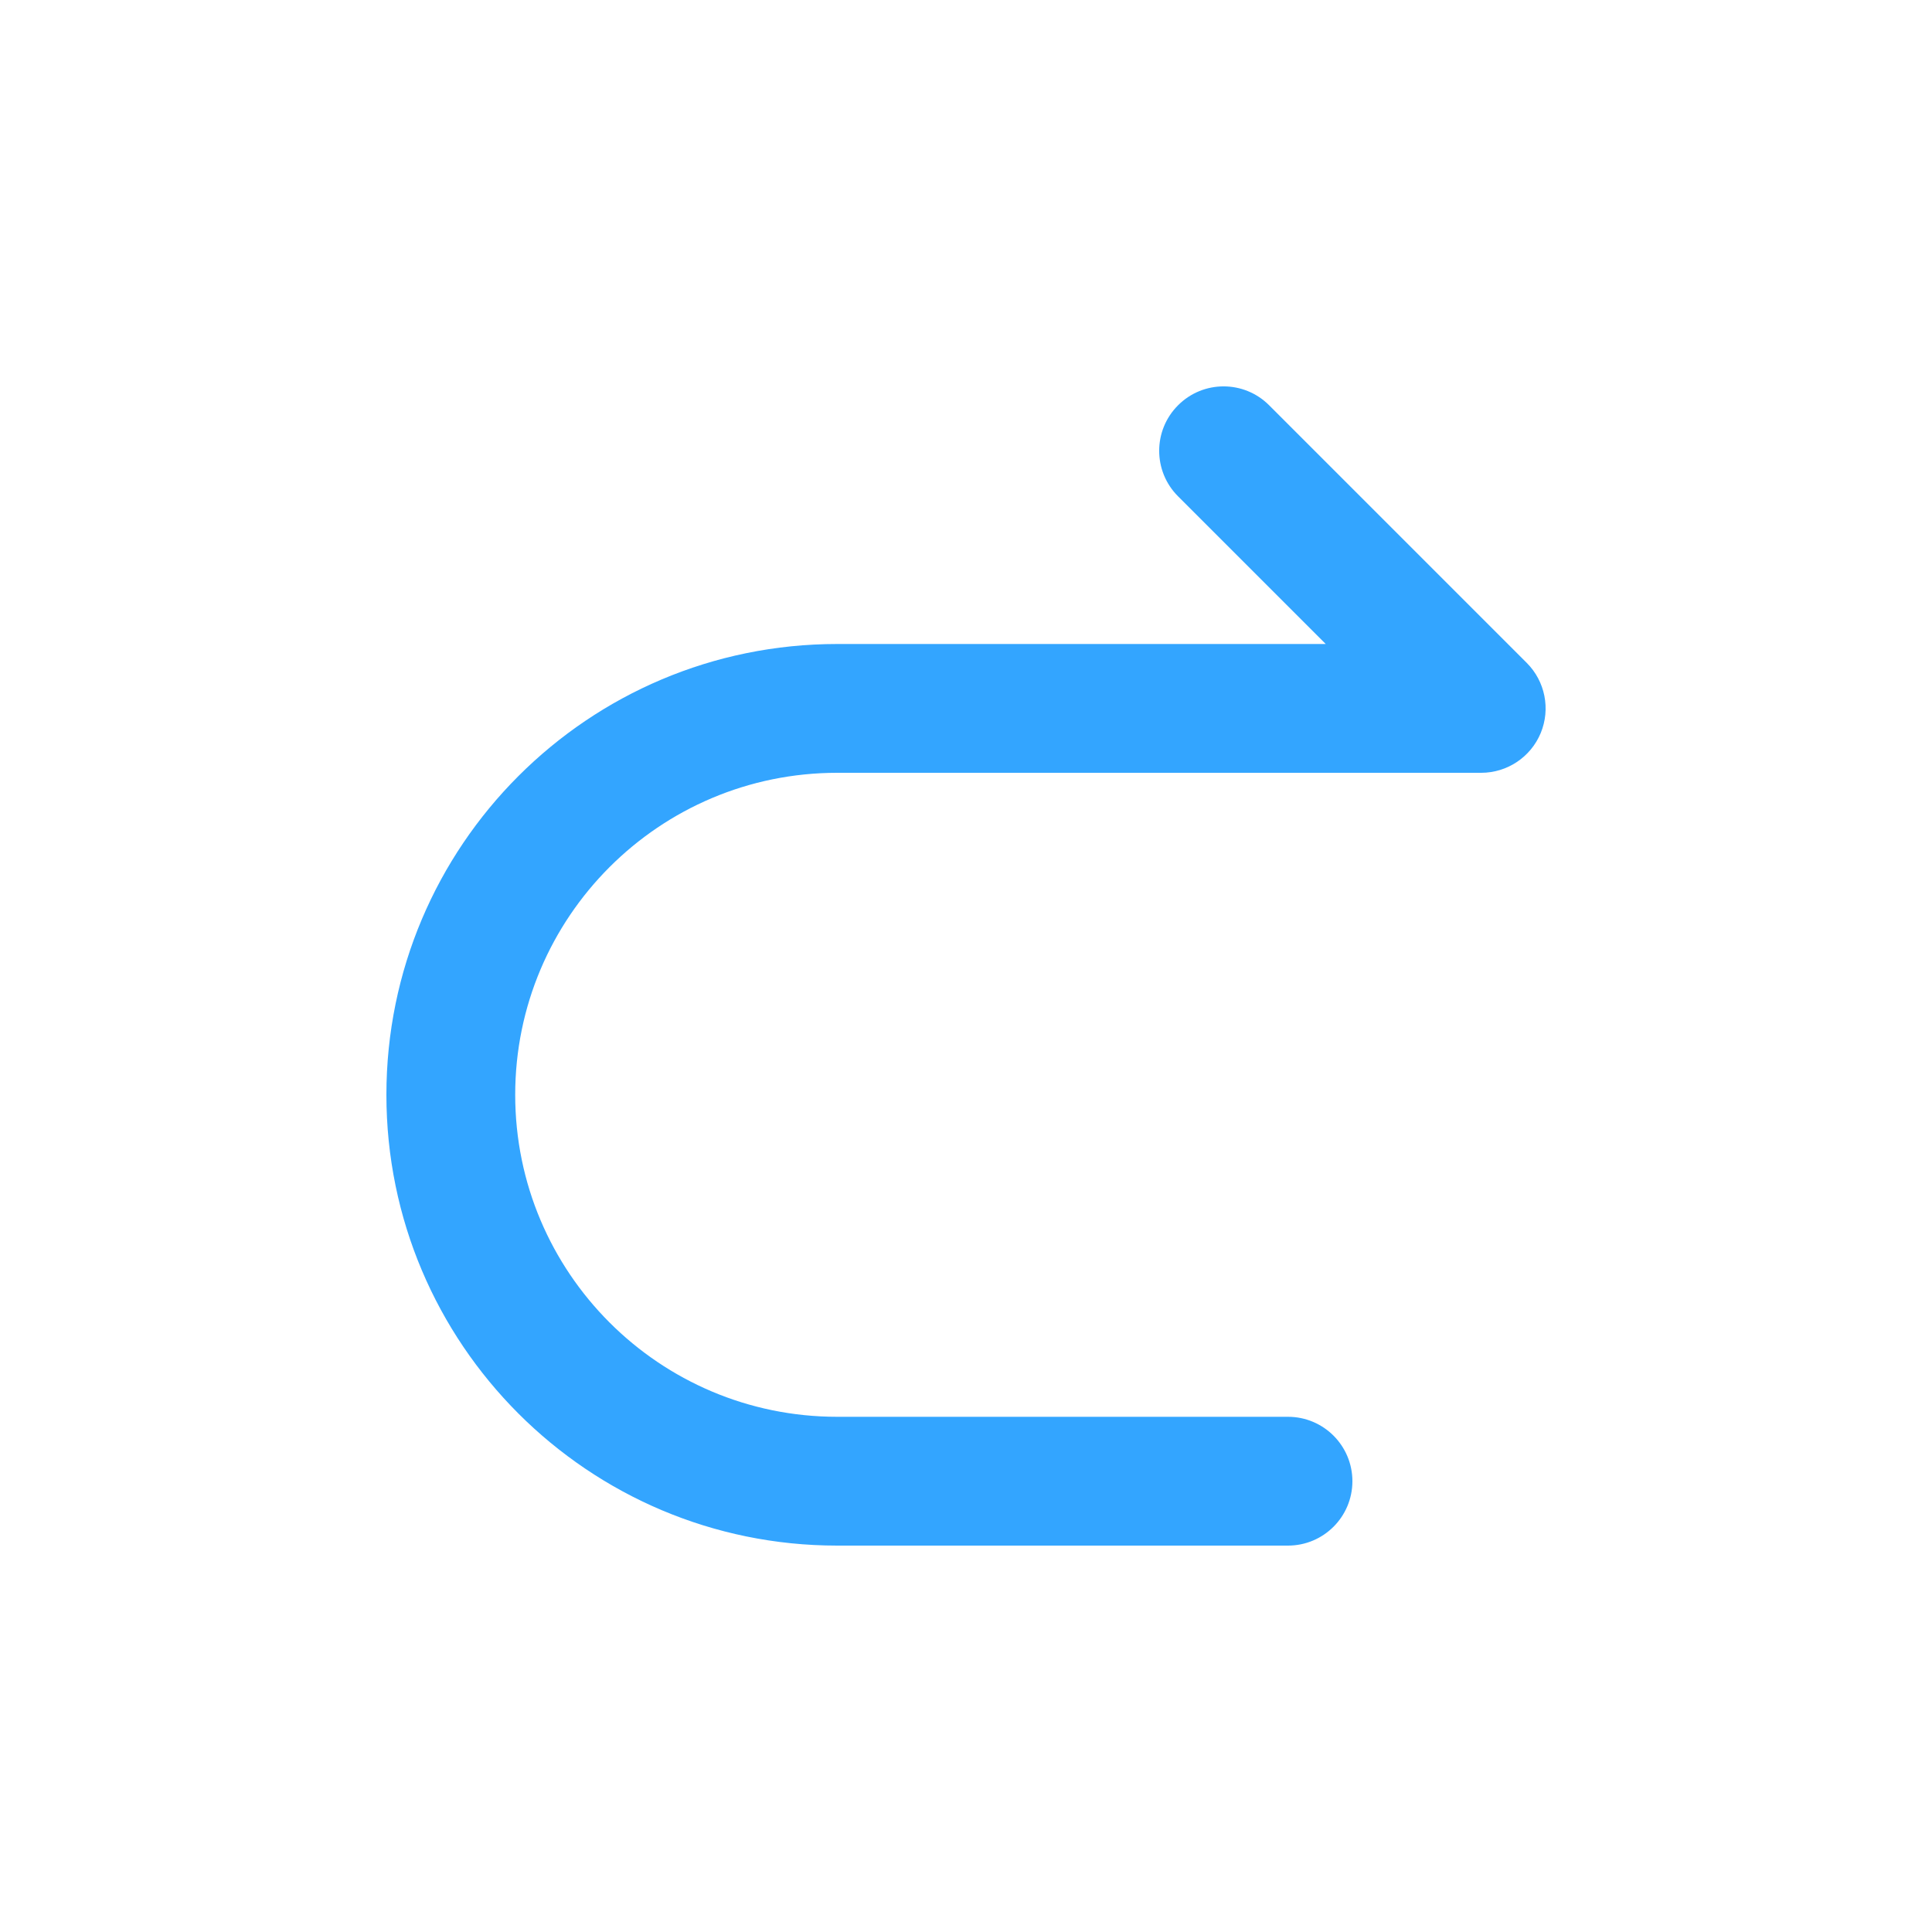
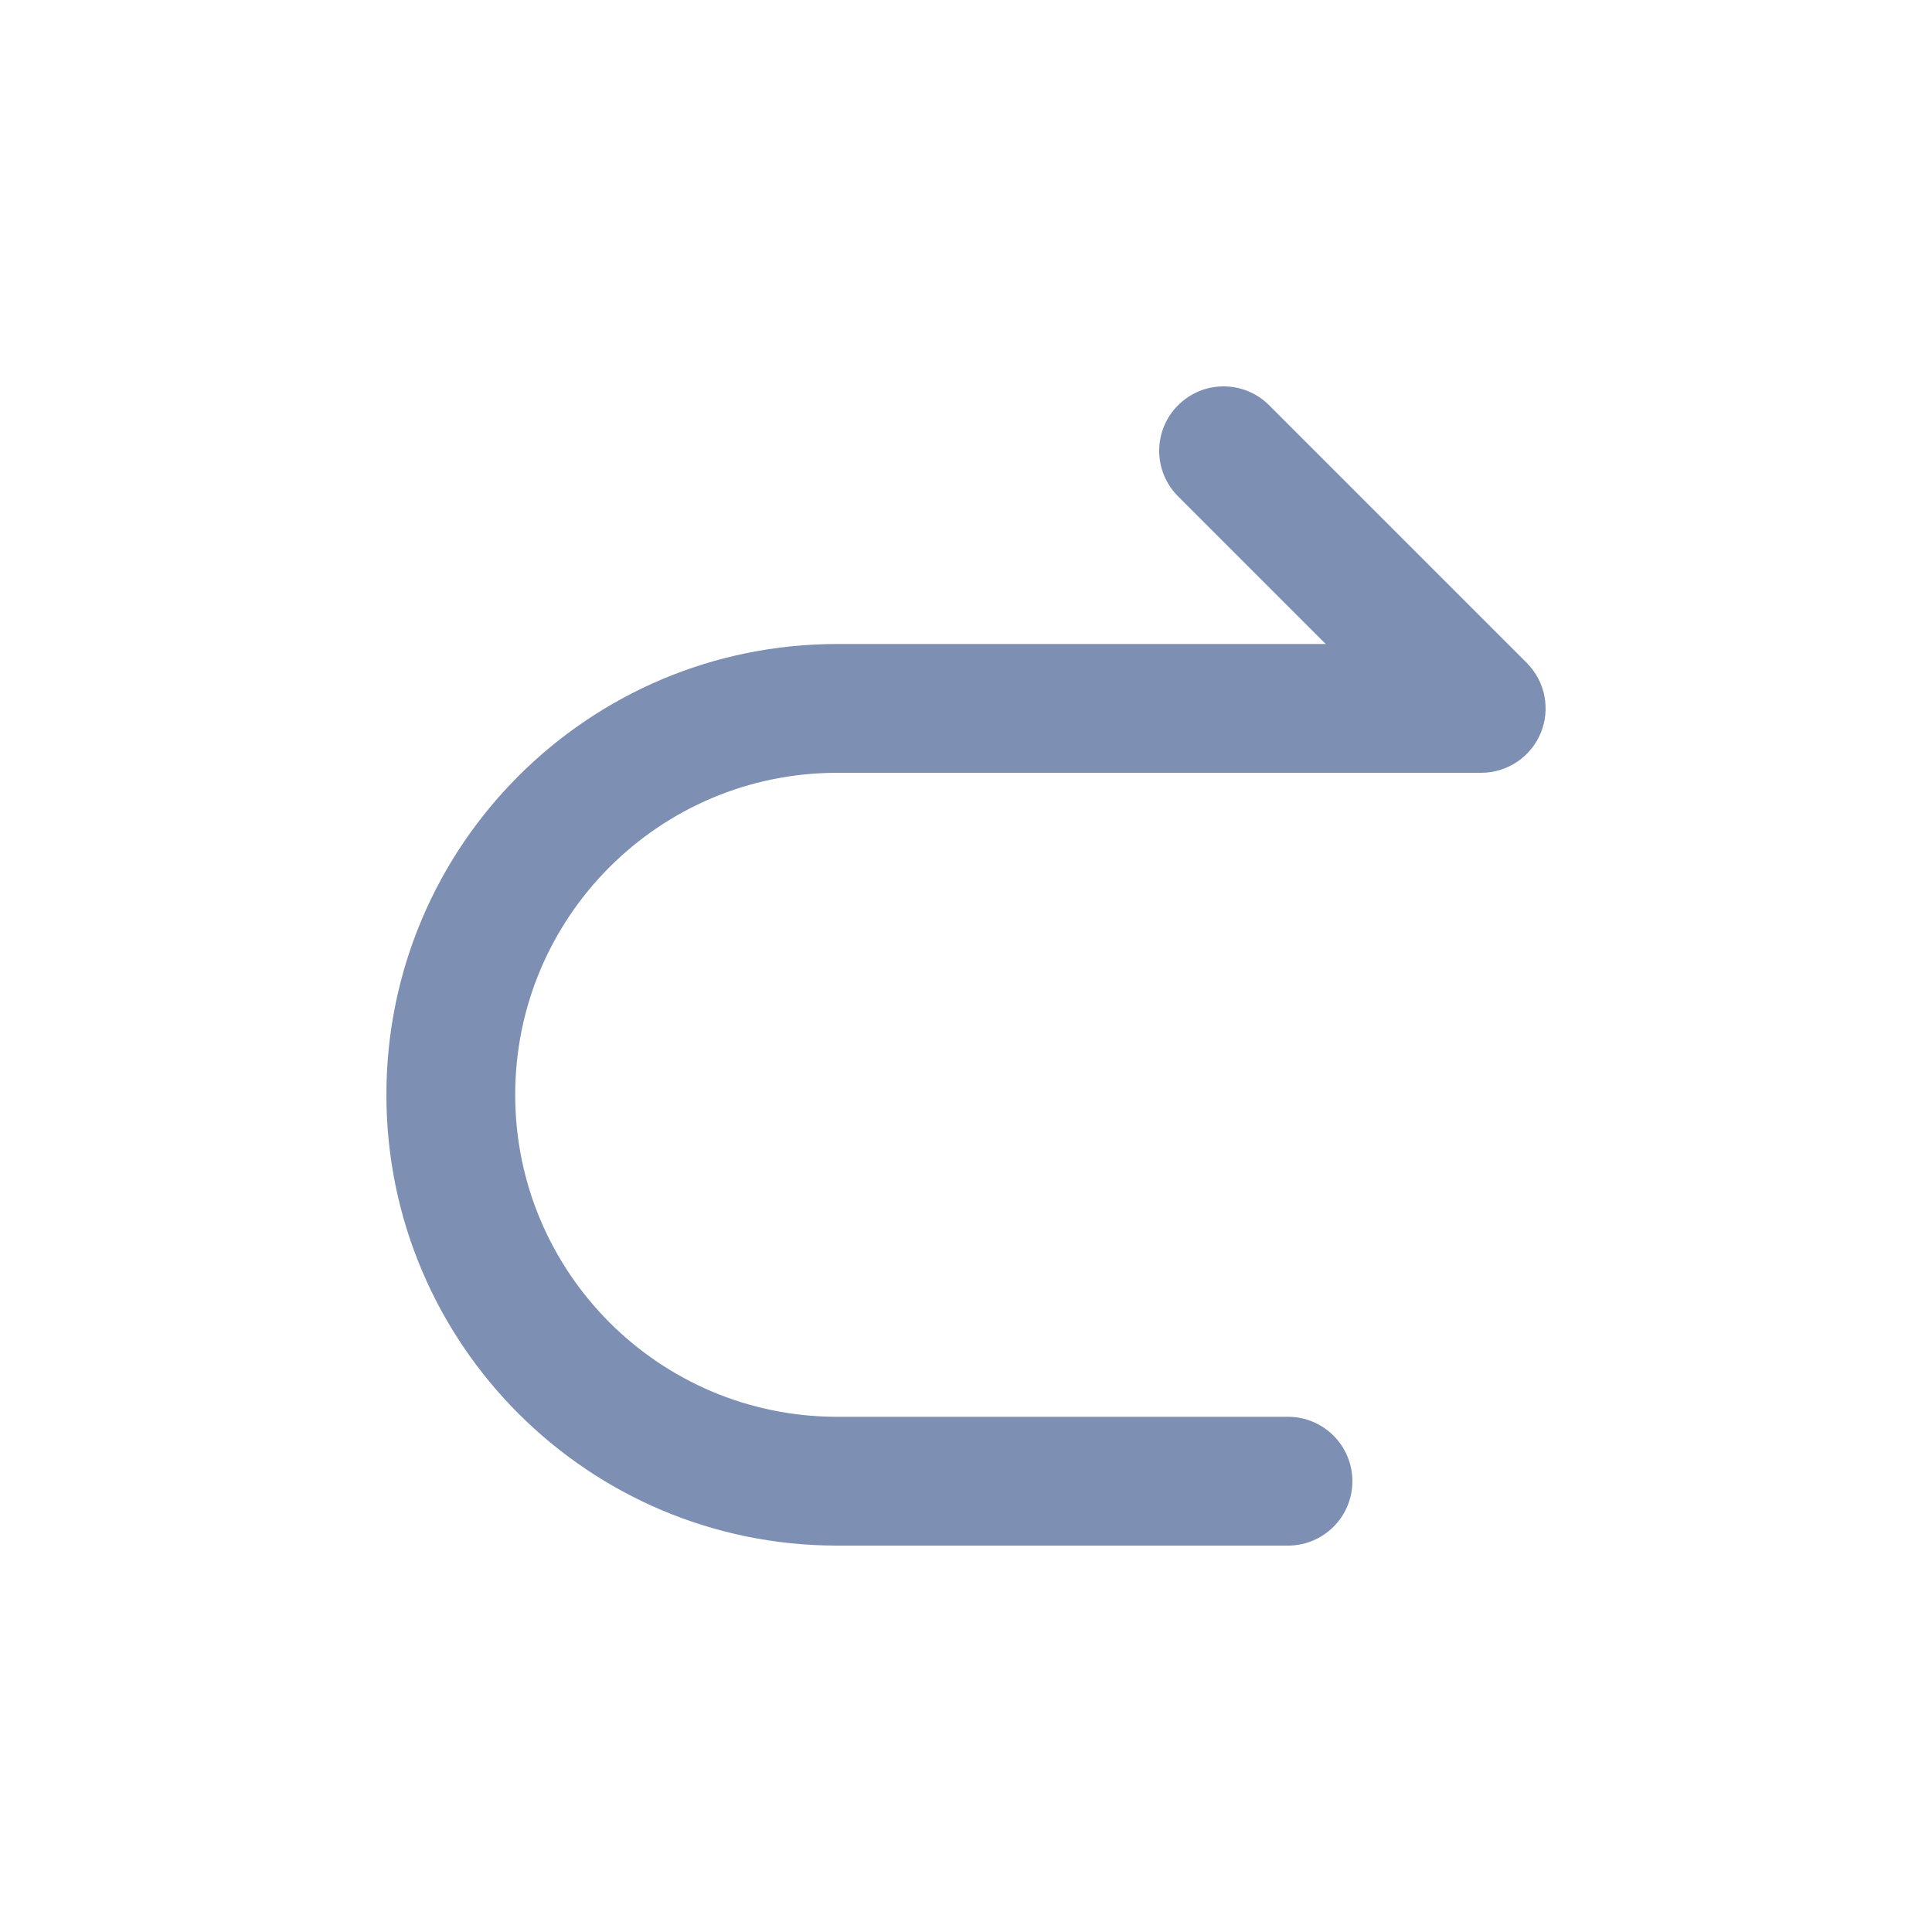
<svg xmlns="http://www.w3.org/2000/svg" xmlns:xlink="http://www.w3.org/1999/xlink" width="30" height="30" viewBox="0 0 30 30" version="1.1">
-   <g id="Canvas" transform="translate(-98 -204)">
+   <g id="Canvas" transform="translate(-561 -343)">
    <g id="repost">
      <g id="Ellipse 5 (Stroke)">
-         <use xlink:href="#path0_fill" transform="translate(104 210)" fill="#33A5FF" />
+         <use xlink:href="#path0_fill" transform="translate(567 349)" fill="#7D8FB2" />
      </g>
    </g>
  </g>
  <defs>
    <path id="path0_fill" fill-rule="evenodd" d="M 12.293 0.293C 12.683 -0.098 13.317 -0.098 13.707 0.293L 17.707 4.293C 17.993 4.579 18.079 5.009 17.924 5.383C 17.769 5.756 17.404 6 17 6L 7 6C 4.239 6 2 8.239 2 11C 2 13.761 4.239 16 7 16L 14 16C 14.552 16 15 16.448 15 17C 15 17.552 14.552 18 14 18L 7 18C 3.134 18 0 14.866 0 11C 0 7.134 3.134 4 7 4L 14.586 4L 12.293 1.707C 11.902 1.317 11.902 0.683 12.293 0.293Z" />
  </defs>
</svg>
